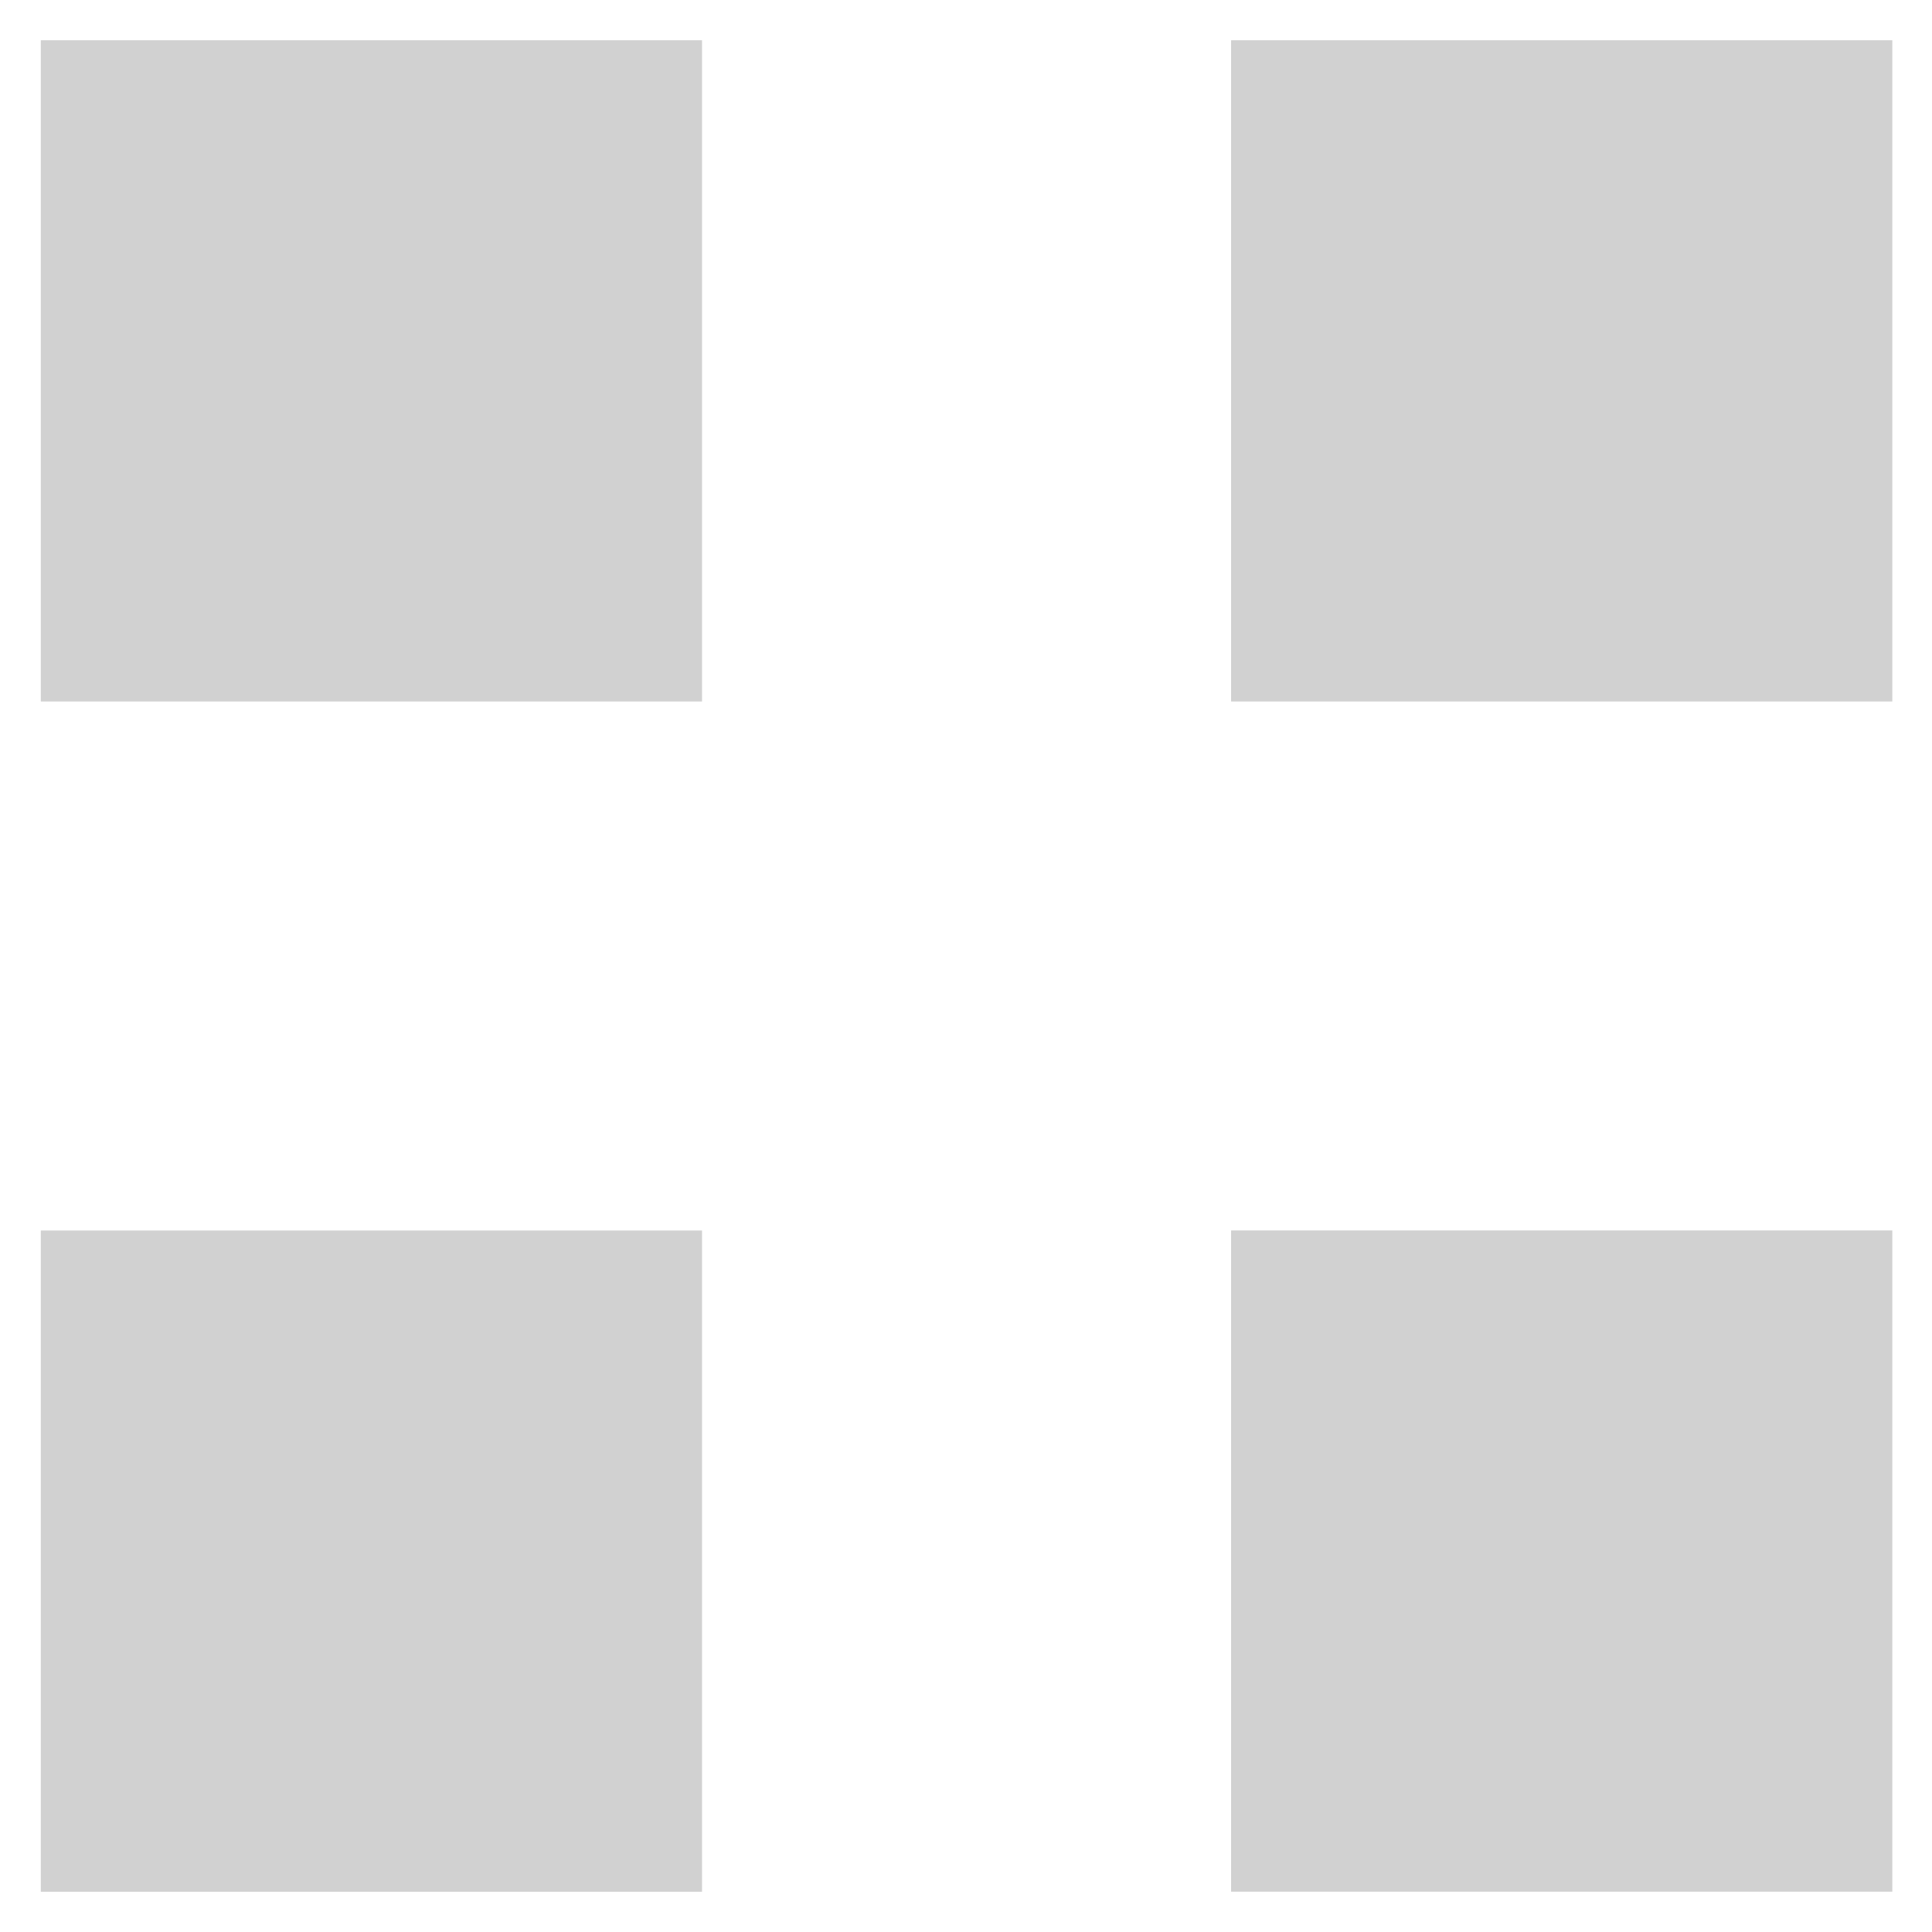
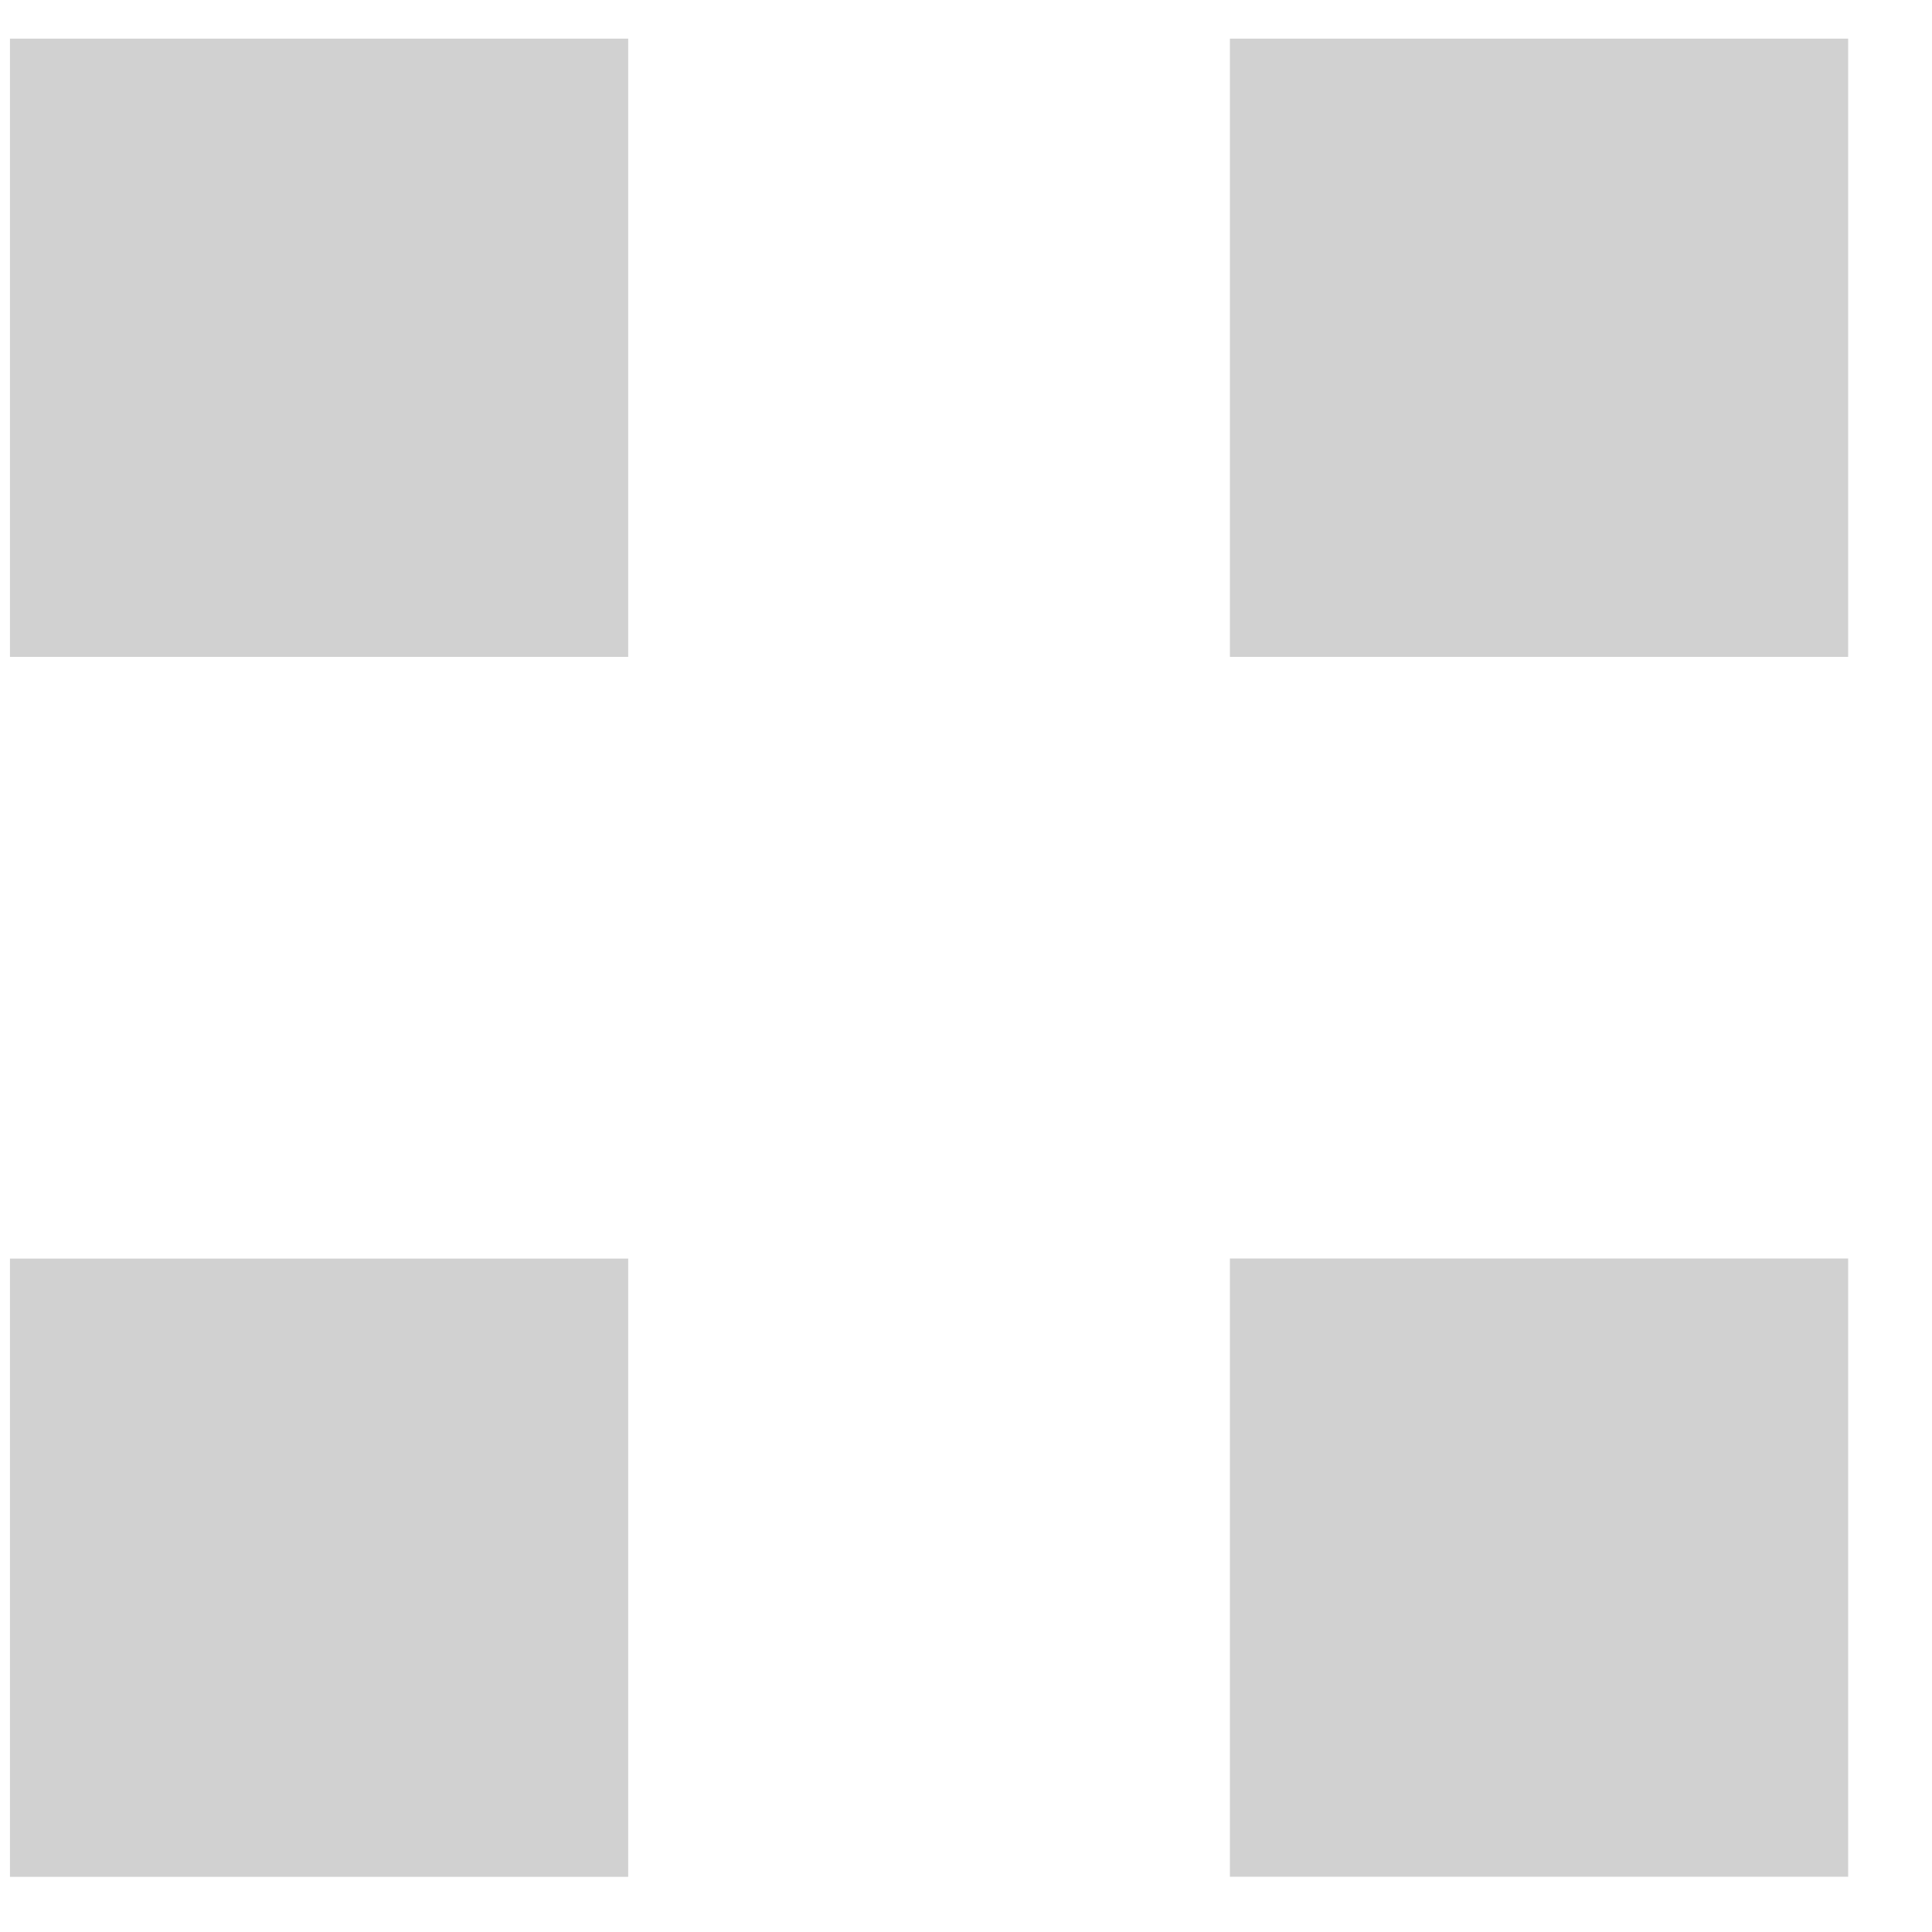
- <svg xmlns="http://www.w3.org/2000/svg" width="24" height="24" viewBox="0 0 24 24" fill="none">
-   <path d="M0.507 0.5H8.721V8.714H0.507V0.5Z" fill="#D1D1D1" />
-   <path d="M0.507 15.286H8.721V23.5H0.507V15.286Z" fill="#D1D1D1" />
-   <path d="M15.293 0.5H23.507V8.714H15.293V0.5Z" fill="#D1D1D1" />
-   <path d="M15.293 15.285H23.507V23.499H15.293V15.285Z" fill="#D1D1D1" />
+ <svg xmlns="http://www.w3.org/2000/svg" width="25" height="25" viewBox="0 0 25 25" fill="none">
+   <path d="M0.129 0.5H8.129V8.5H0.129V0.5Z" fill="#D1D1D1" />
+   <path d="M0.129 16.286H8.129V24.286H0.129V16.286Z" fill="#D1D1D1" />
+   <path d="M15.915 0.5H23.915V8.5H15.915V0.5Z" fill="#D1D1D1" />
+   <path d="M15.915 16.285H23.915V24.285H15.915V16.285Z" fill="#D1D1D1" />
</svg>
